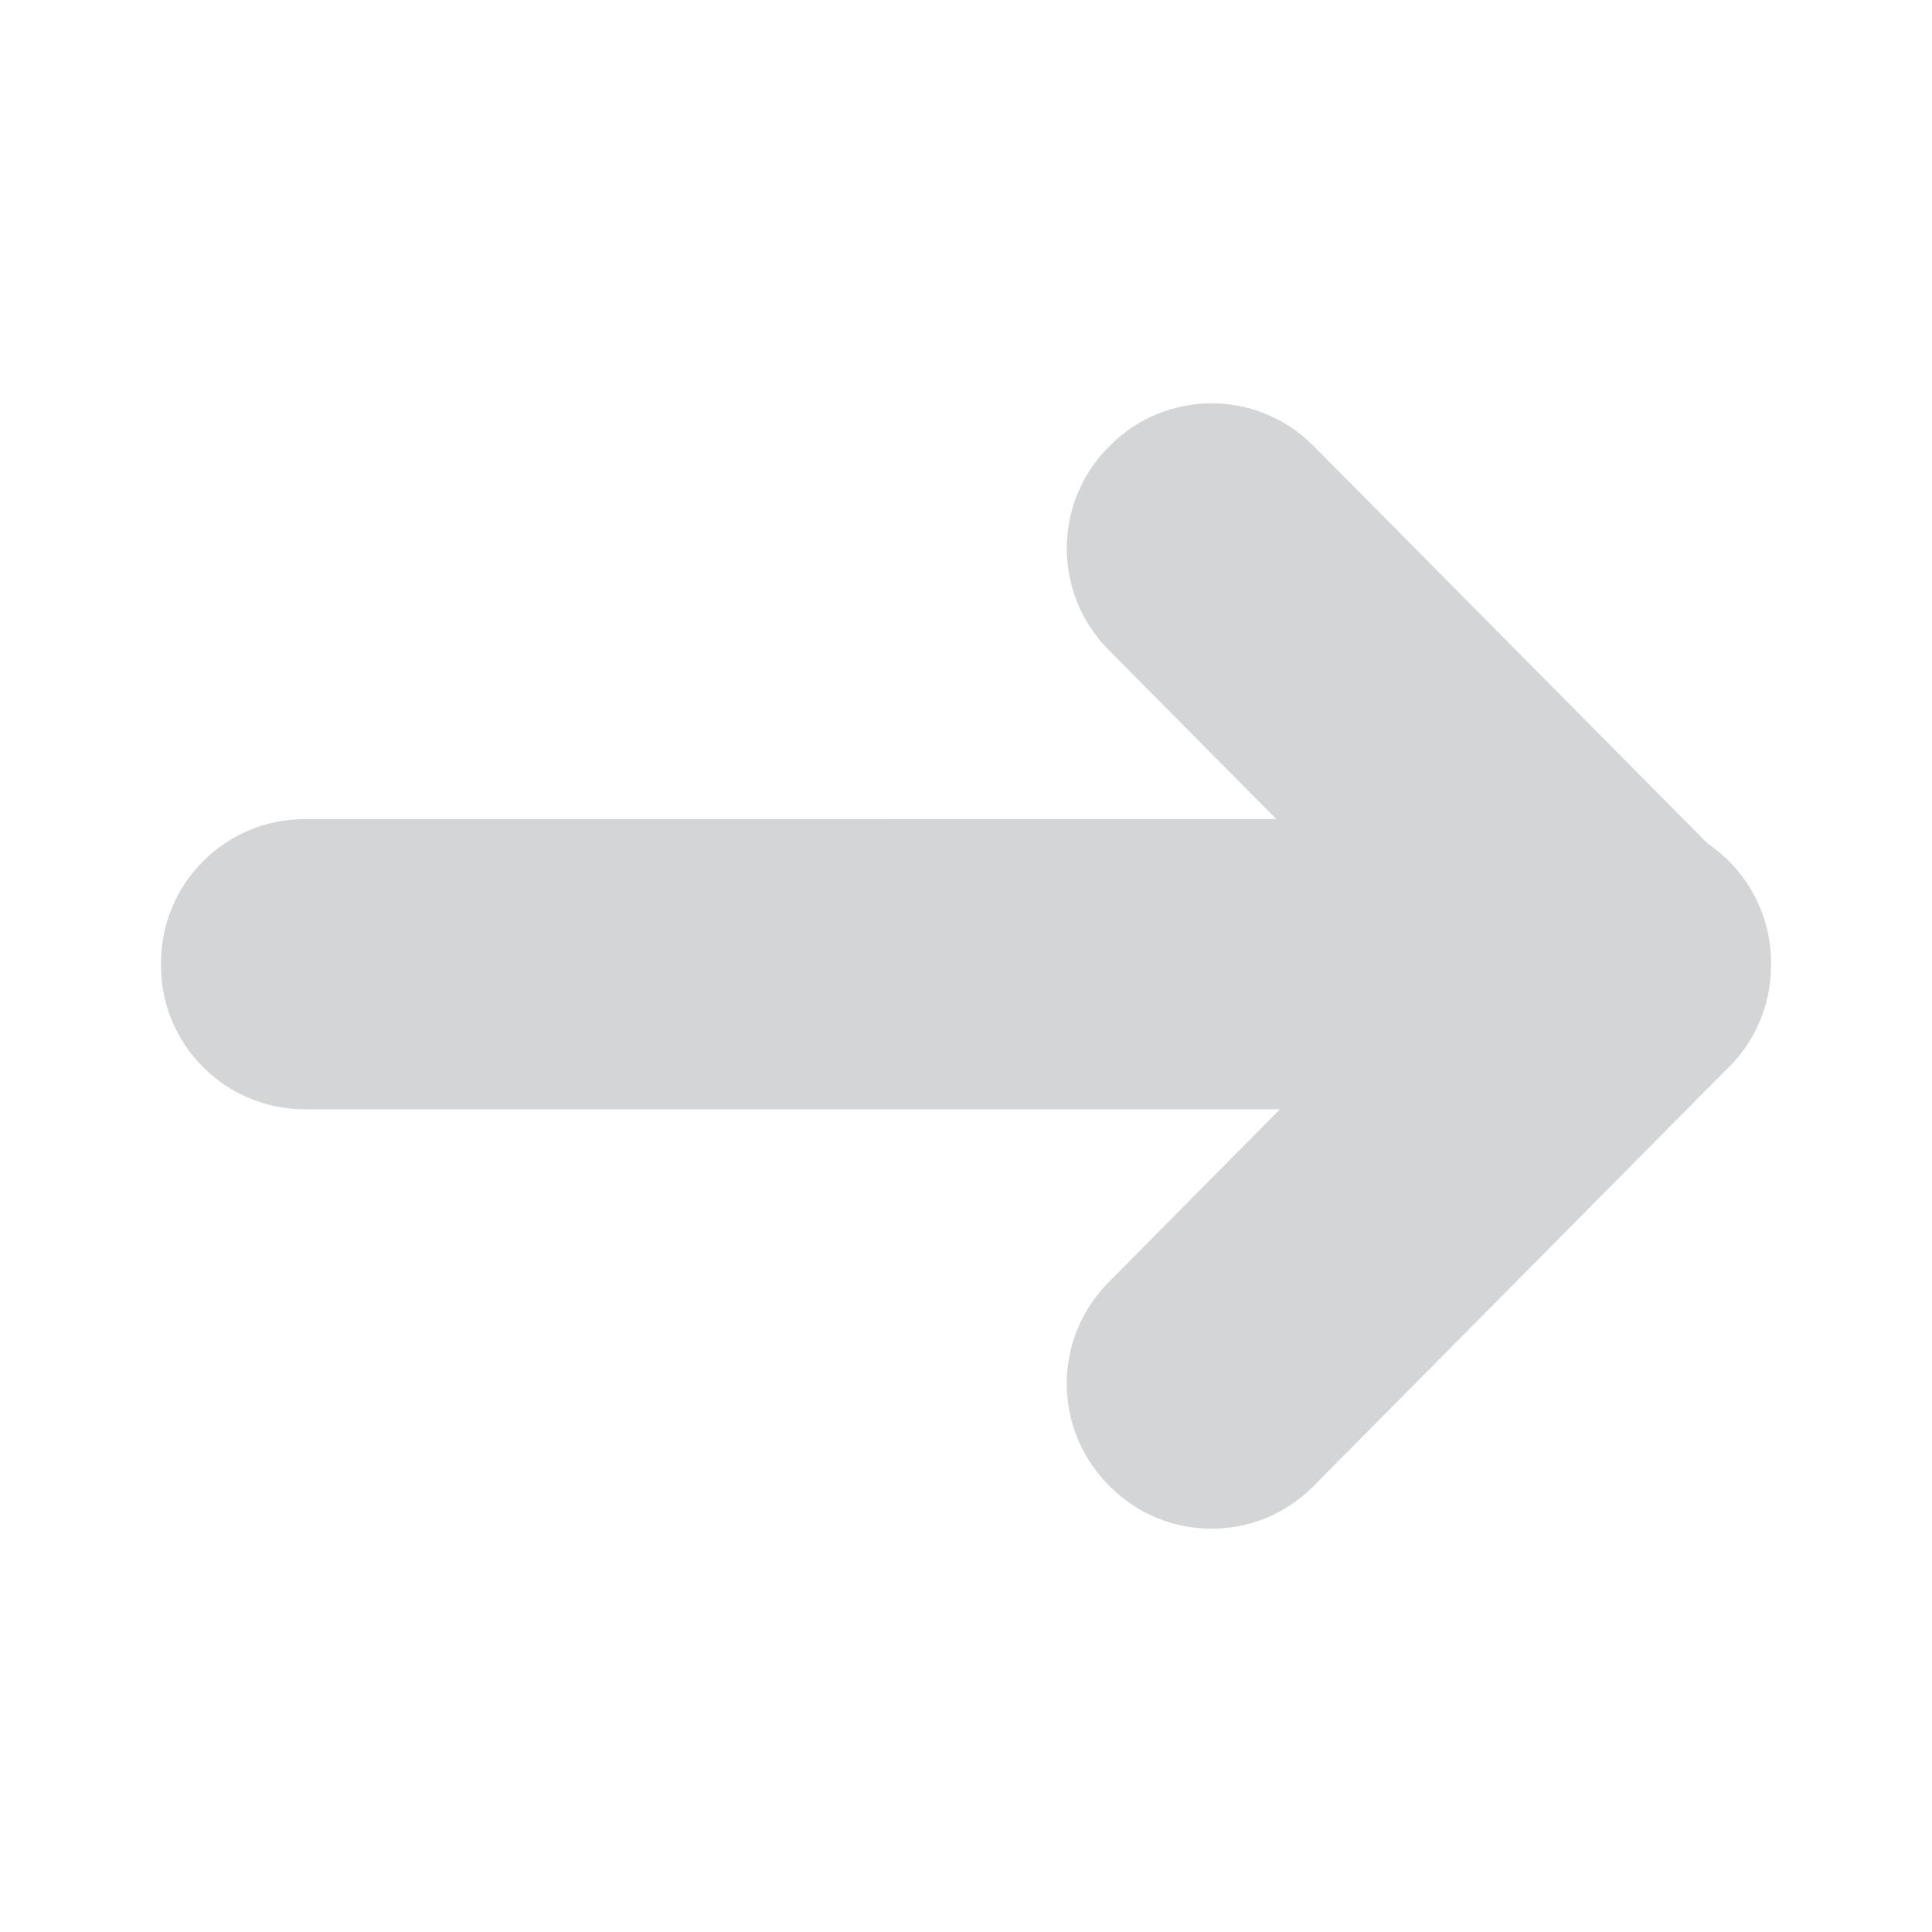
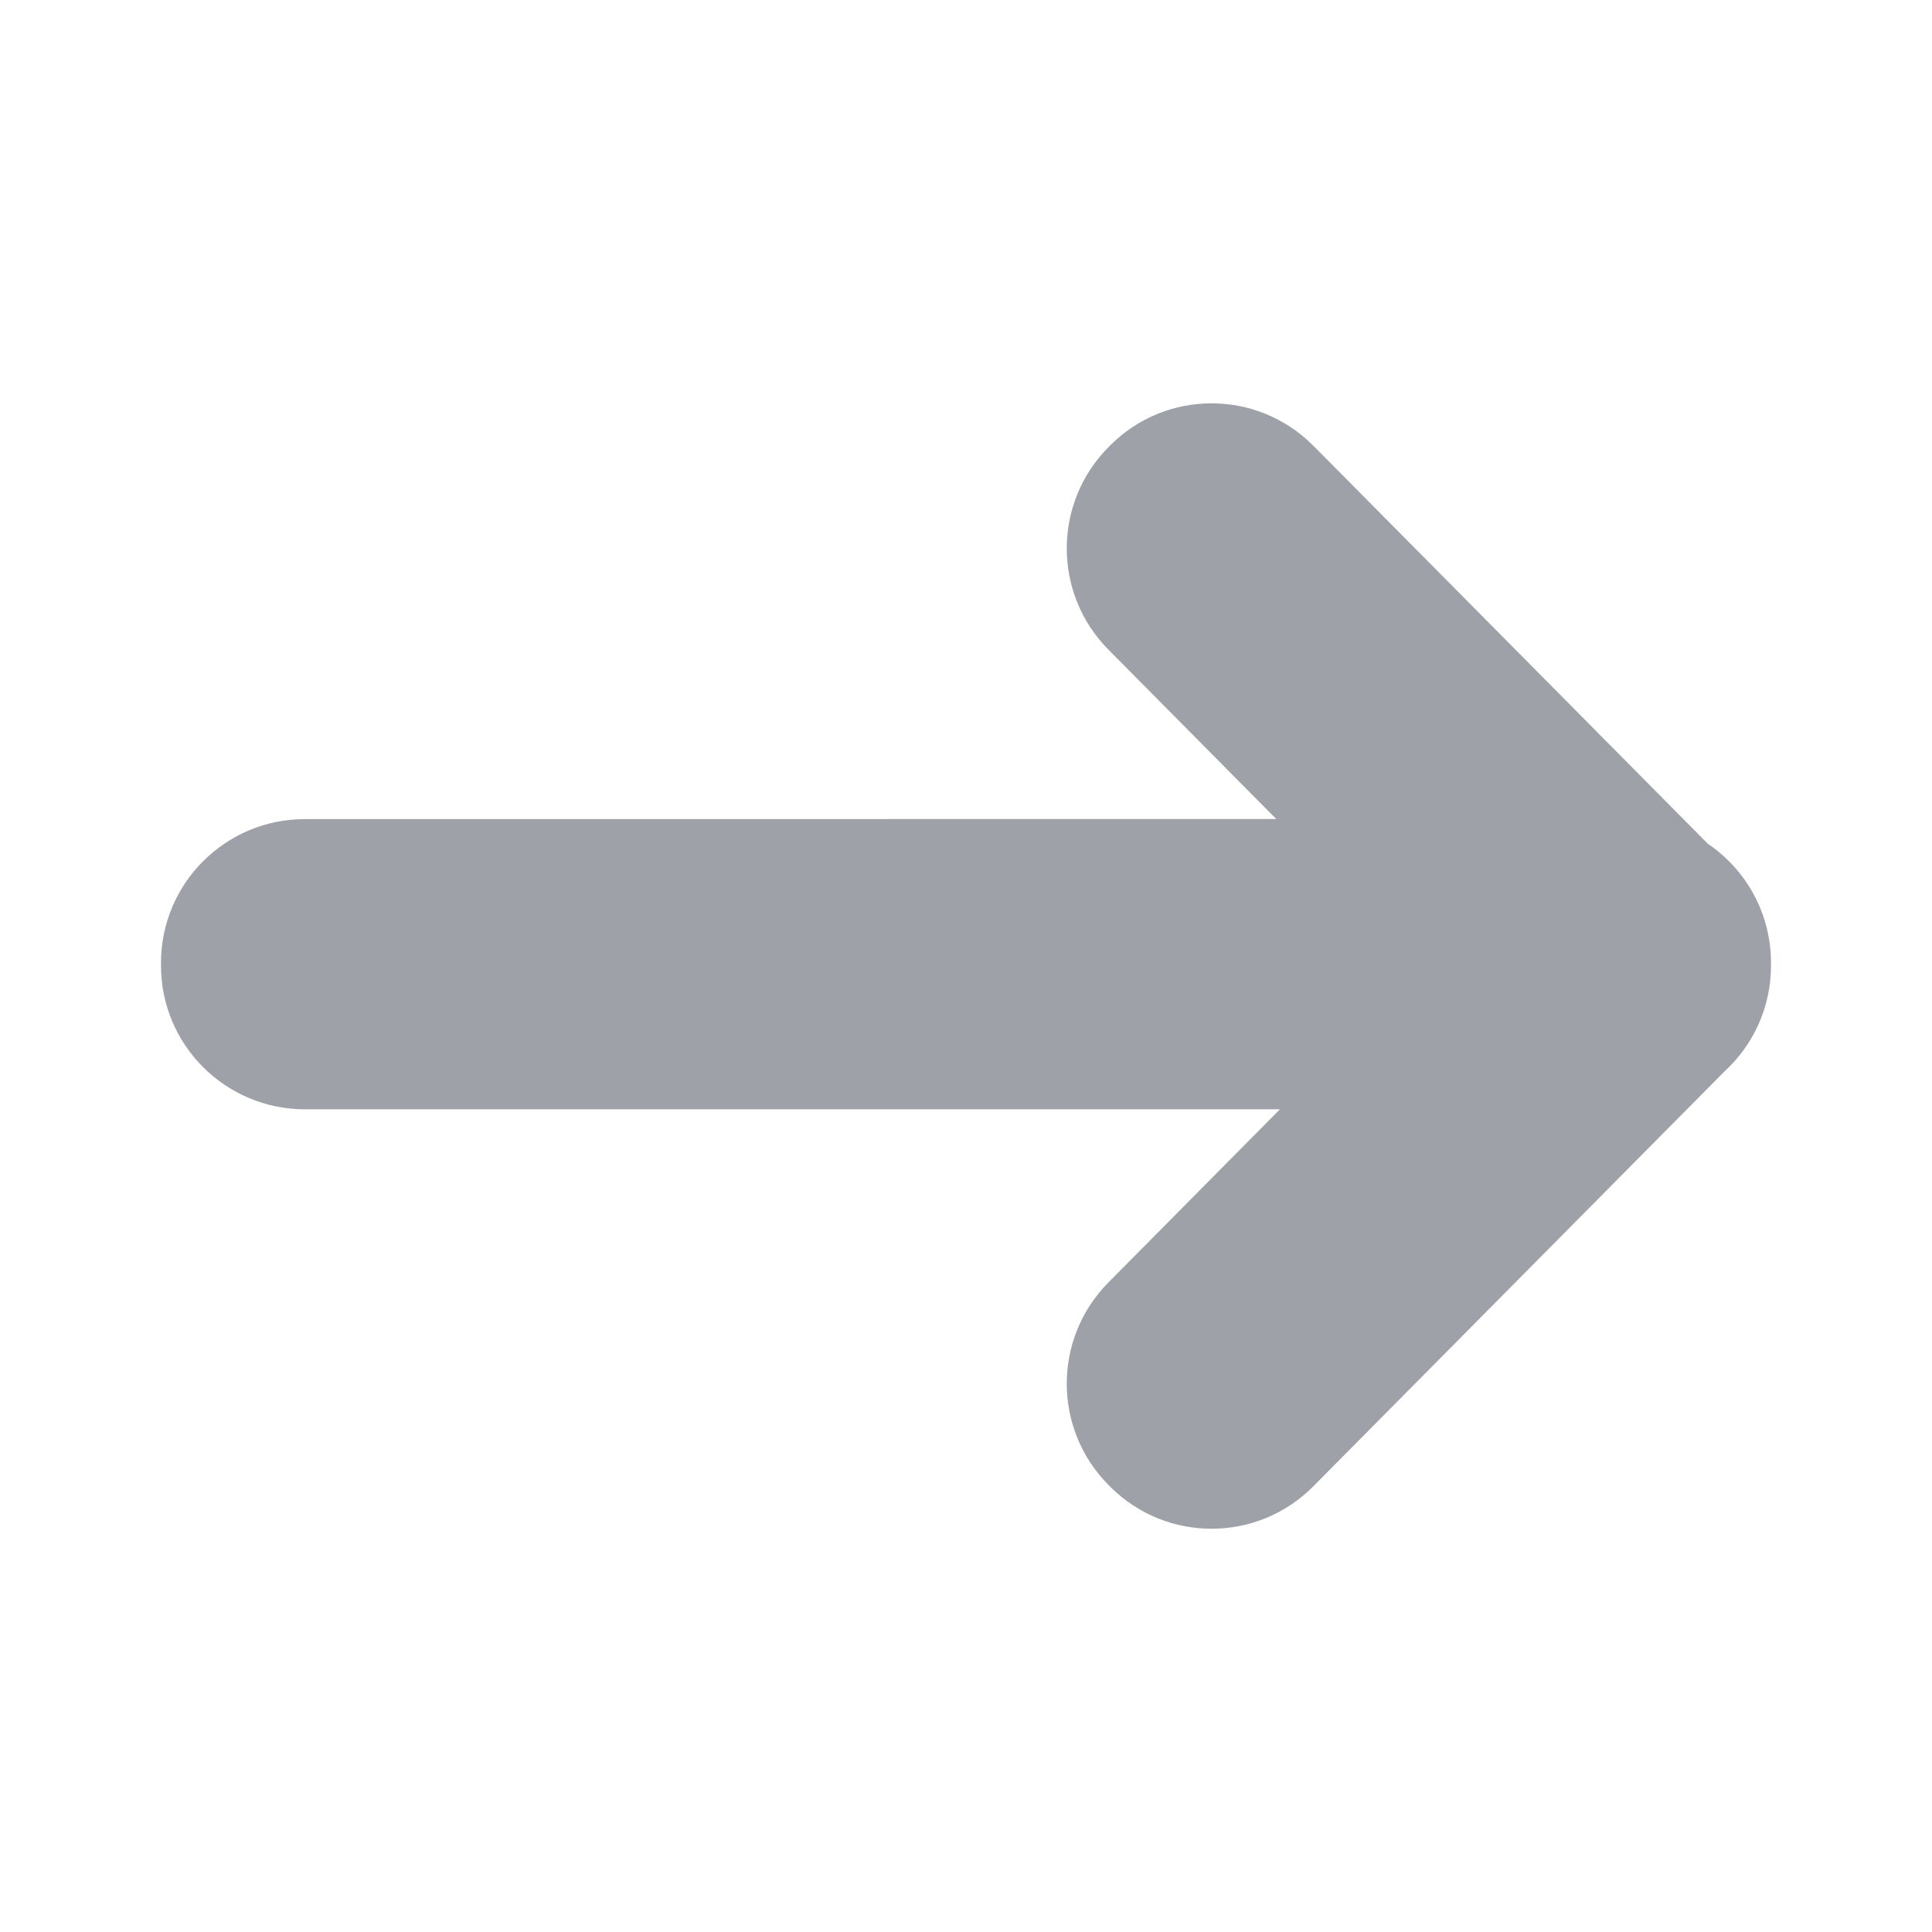
<svg xmlns="http://www.w3.org/2000/svg" xmlns:xlink="http://www.w3.org/1999/xlink" width="24" height="24">
  <defs>
    <path d="M16.302 5.524l.012.012 4.901 4.945c.474.321.785.864.785 1.48v.033c0 .519-.22.986-.574 1.312l-5.112 5.158a1.779 1.779 0 01-2.515.012l-.012-.012-.018-.018a1.787 1.787 0 010-2.515L15.9 13.78H3.787C2.8 13.78 2 12.98 2 11.995v-.034c0-.986.8-1.786 1.787-1.786l12.067-.001-2.085-2.104a1.787 1.787 0 010-2.515l.018-.018a1.779 1.779 0 012.515-.012z" id="a" />
  </defs>
  <g fill="none" fill-rule="evenodd">
    <mask id="b">
      <use xlink:href="#a" />
    </mask>
-     <use fill="#D4D5D7" xlink:href="#a" />
+     <use fill="#9EA1A7" xlink:href="#a" />
    <g mask="url(#b)" fill="#121212">
      <path d="M0 0h24v24H0z" />
    </g>
  </g>
</svg>
